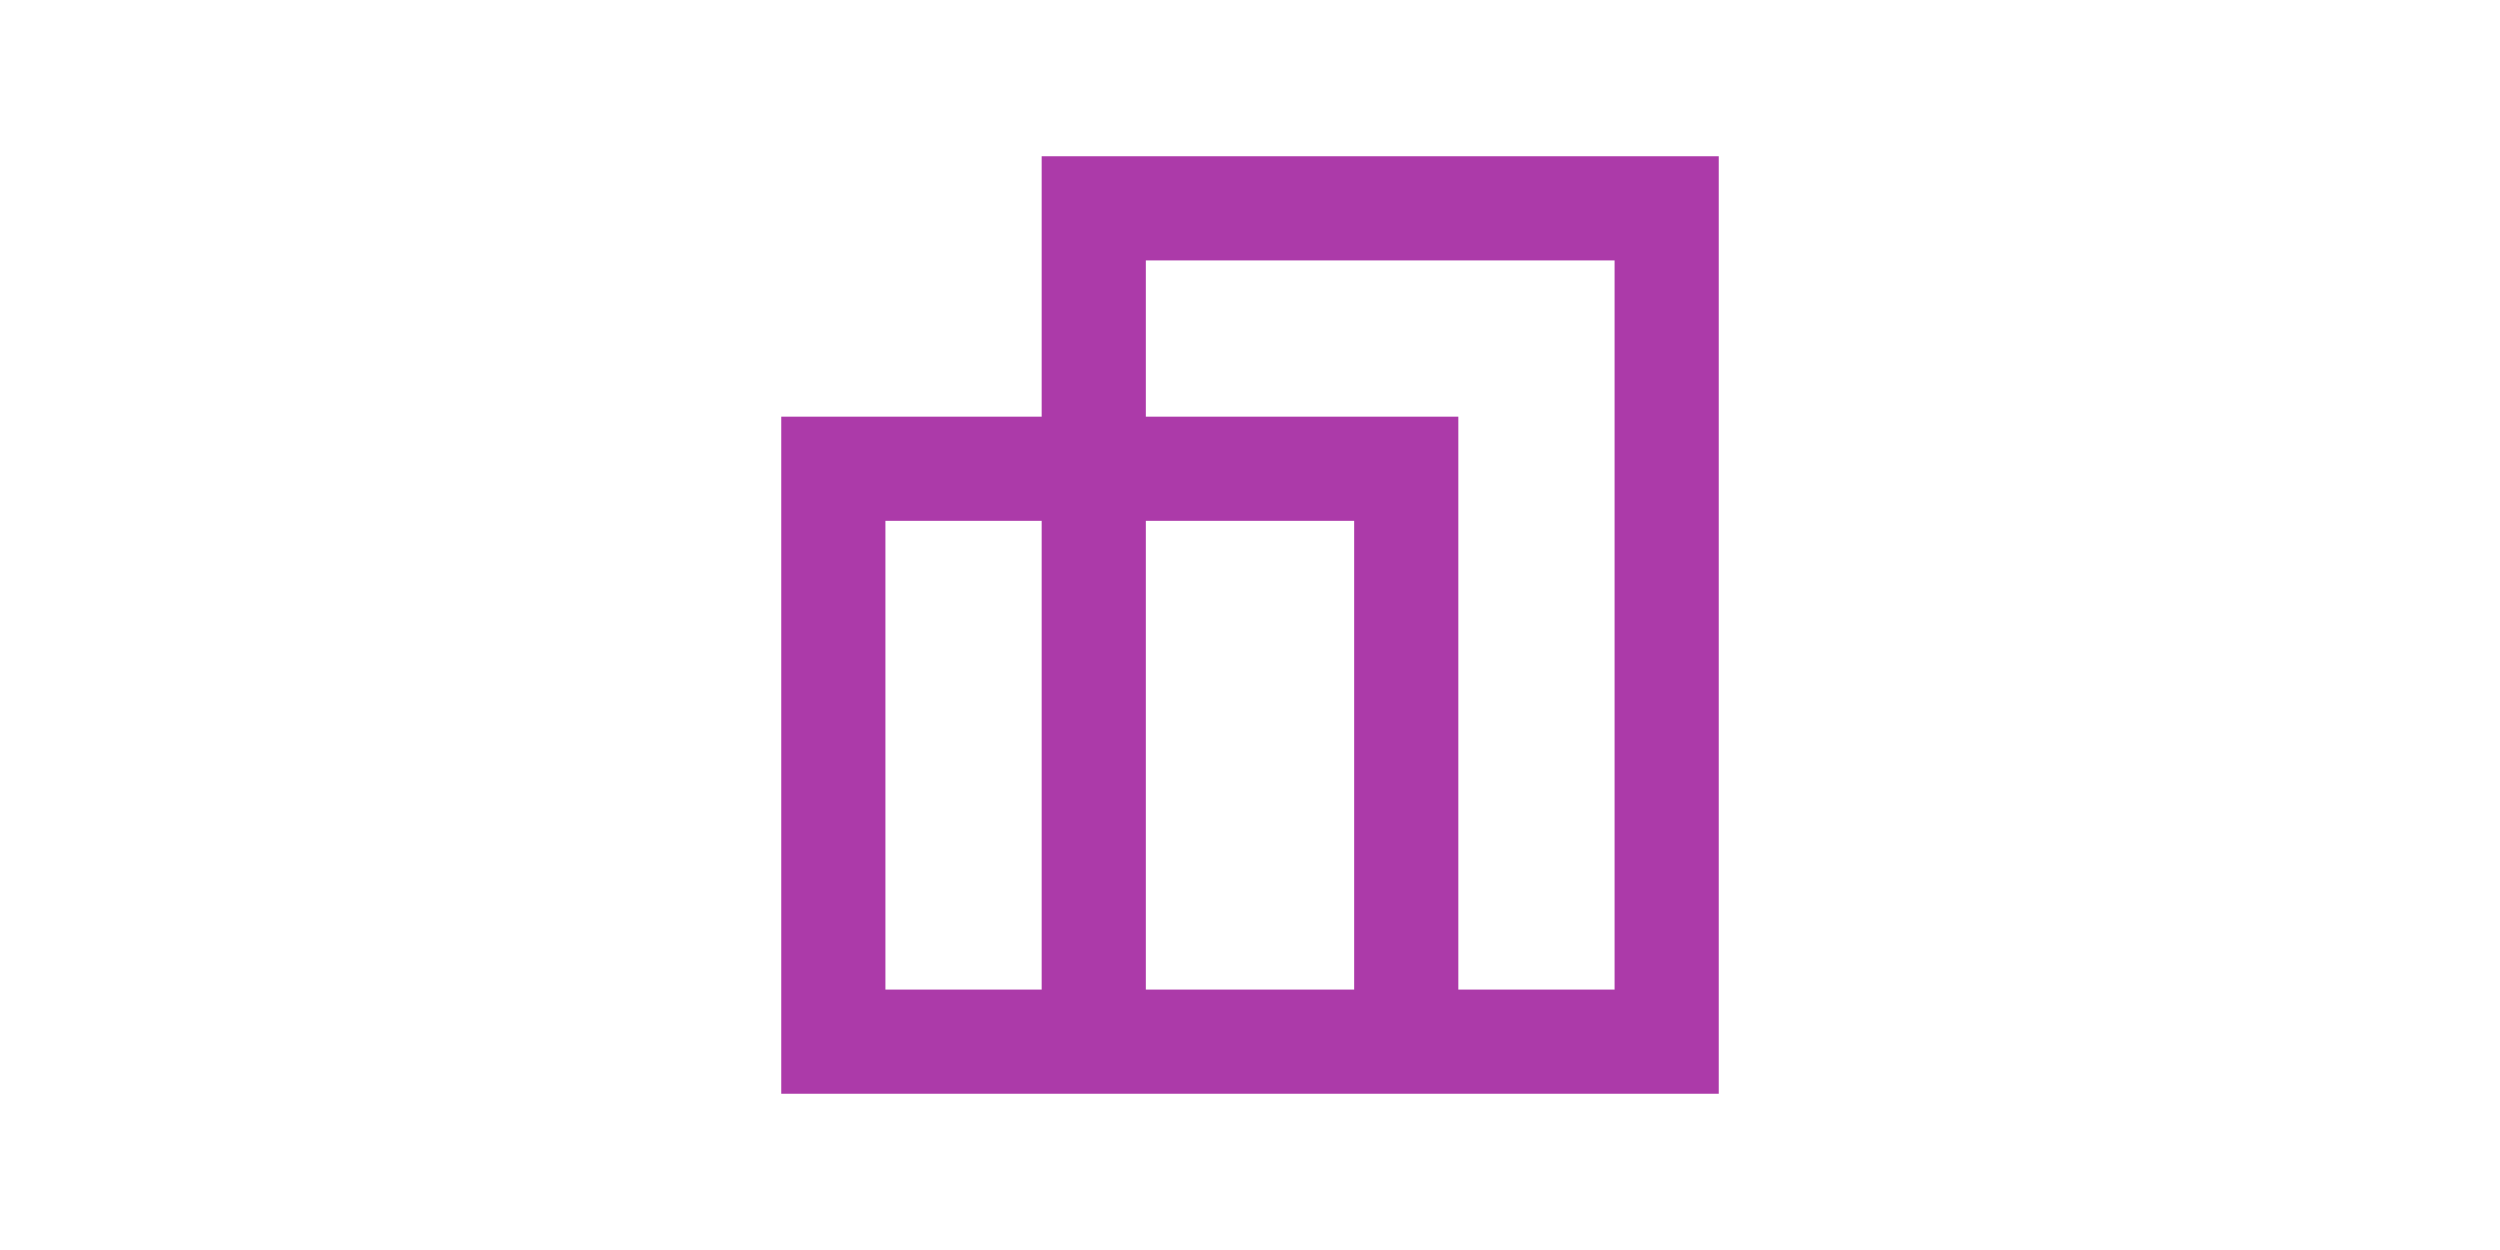
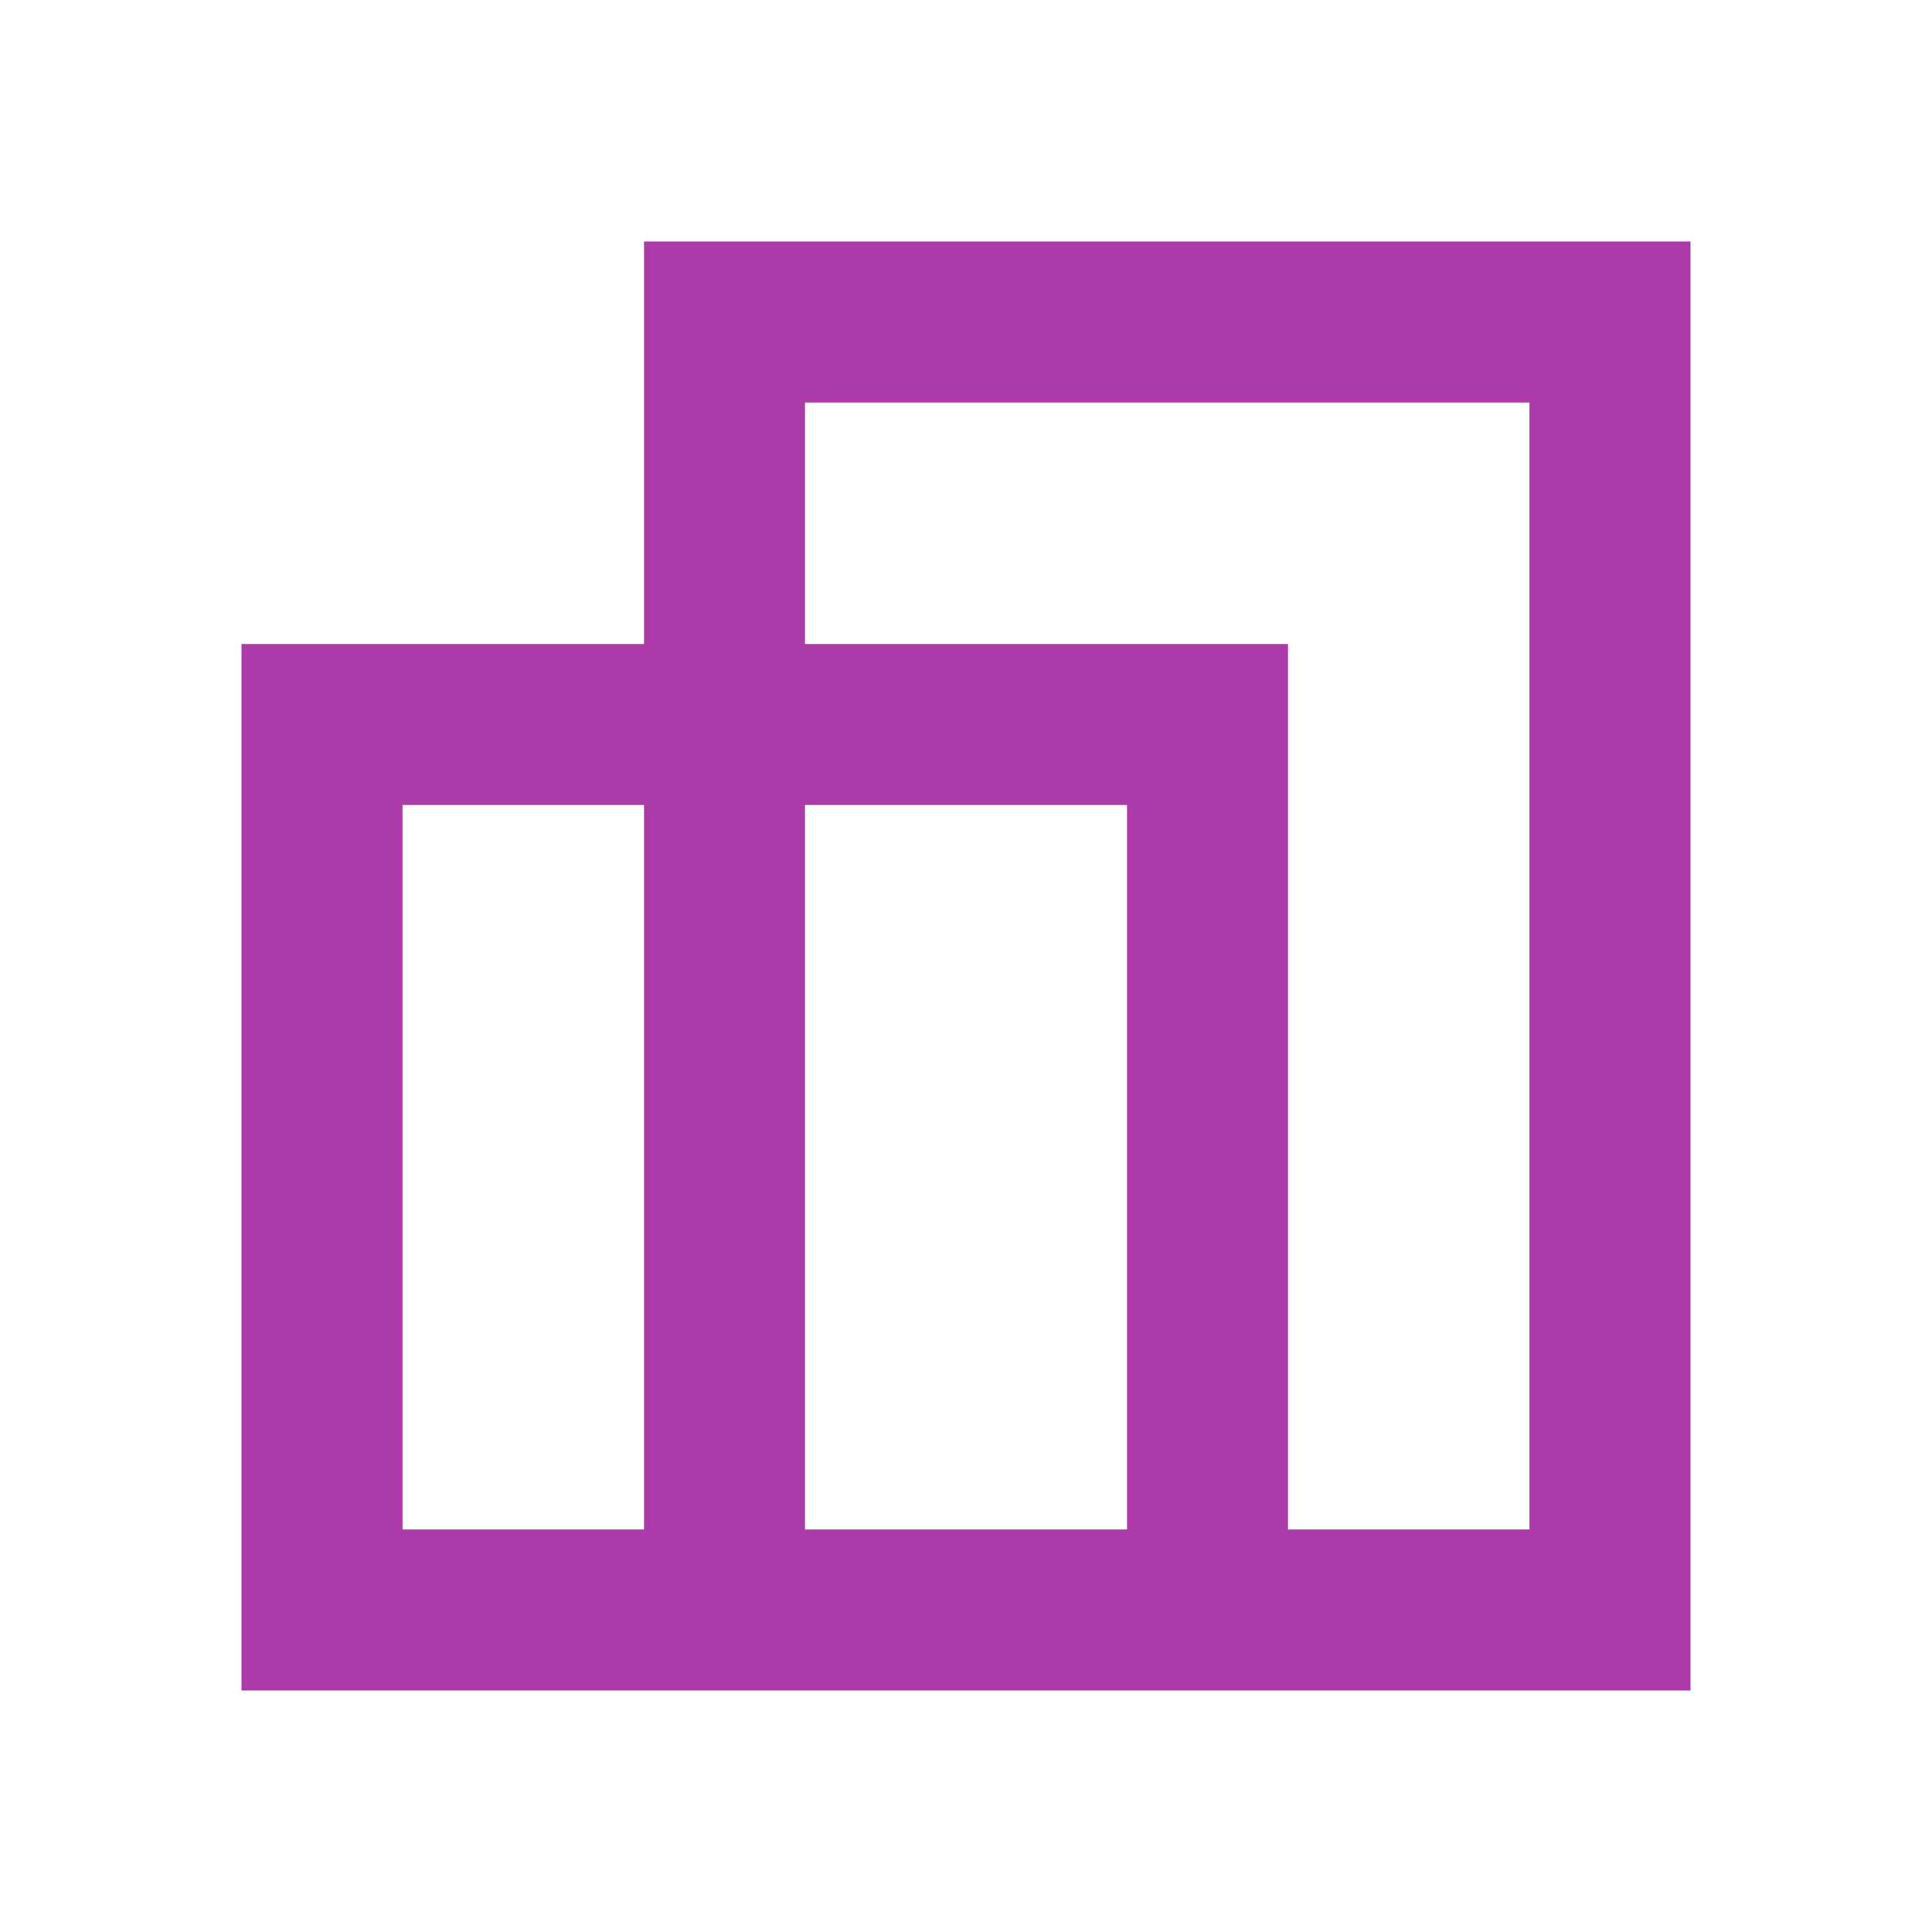
- <svg xmlns="http://www.w3.org/2000/svg" height="50" viewBox="0 -960 960 960" width="100">
+ <svg xmlns="http://www.w3.org/2000/svg" height="100" viewBox="0 -960 960 960" width="100">
  <path fill="#ac3aa9" d="M120-120v-520h200v-200h520v720H120Zm520-80h120v-560H400v120h240v440Zm-240 0h160v-360H400v360Zm-200 0h120v-360H200v360Zm440-440v80-80Zm-320 80Zm240 0Zm80-80Z" />
</svg>
